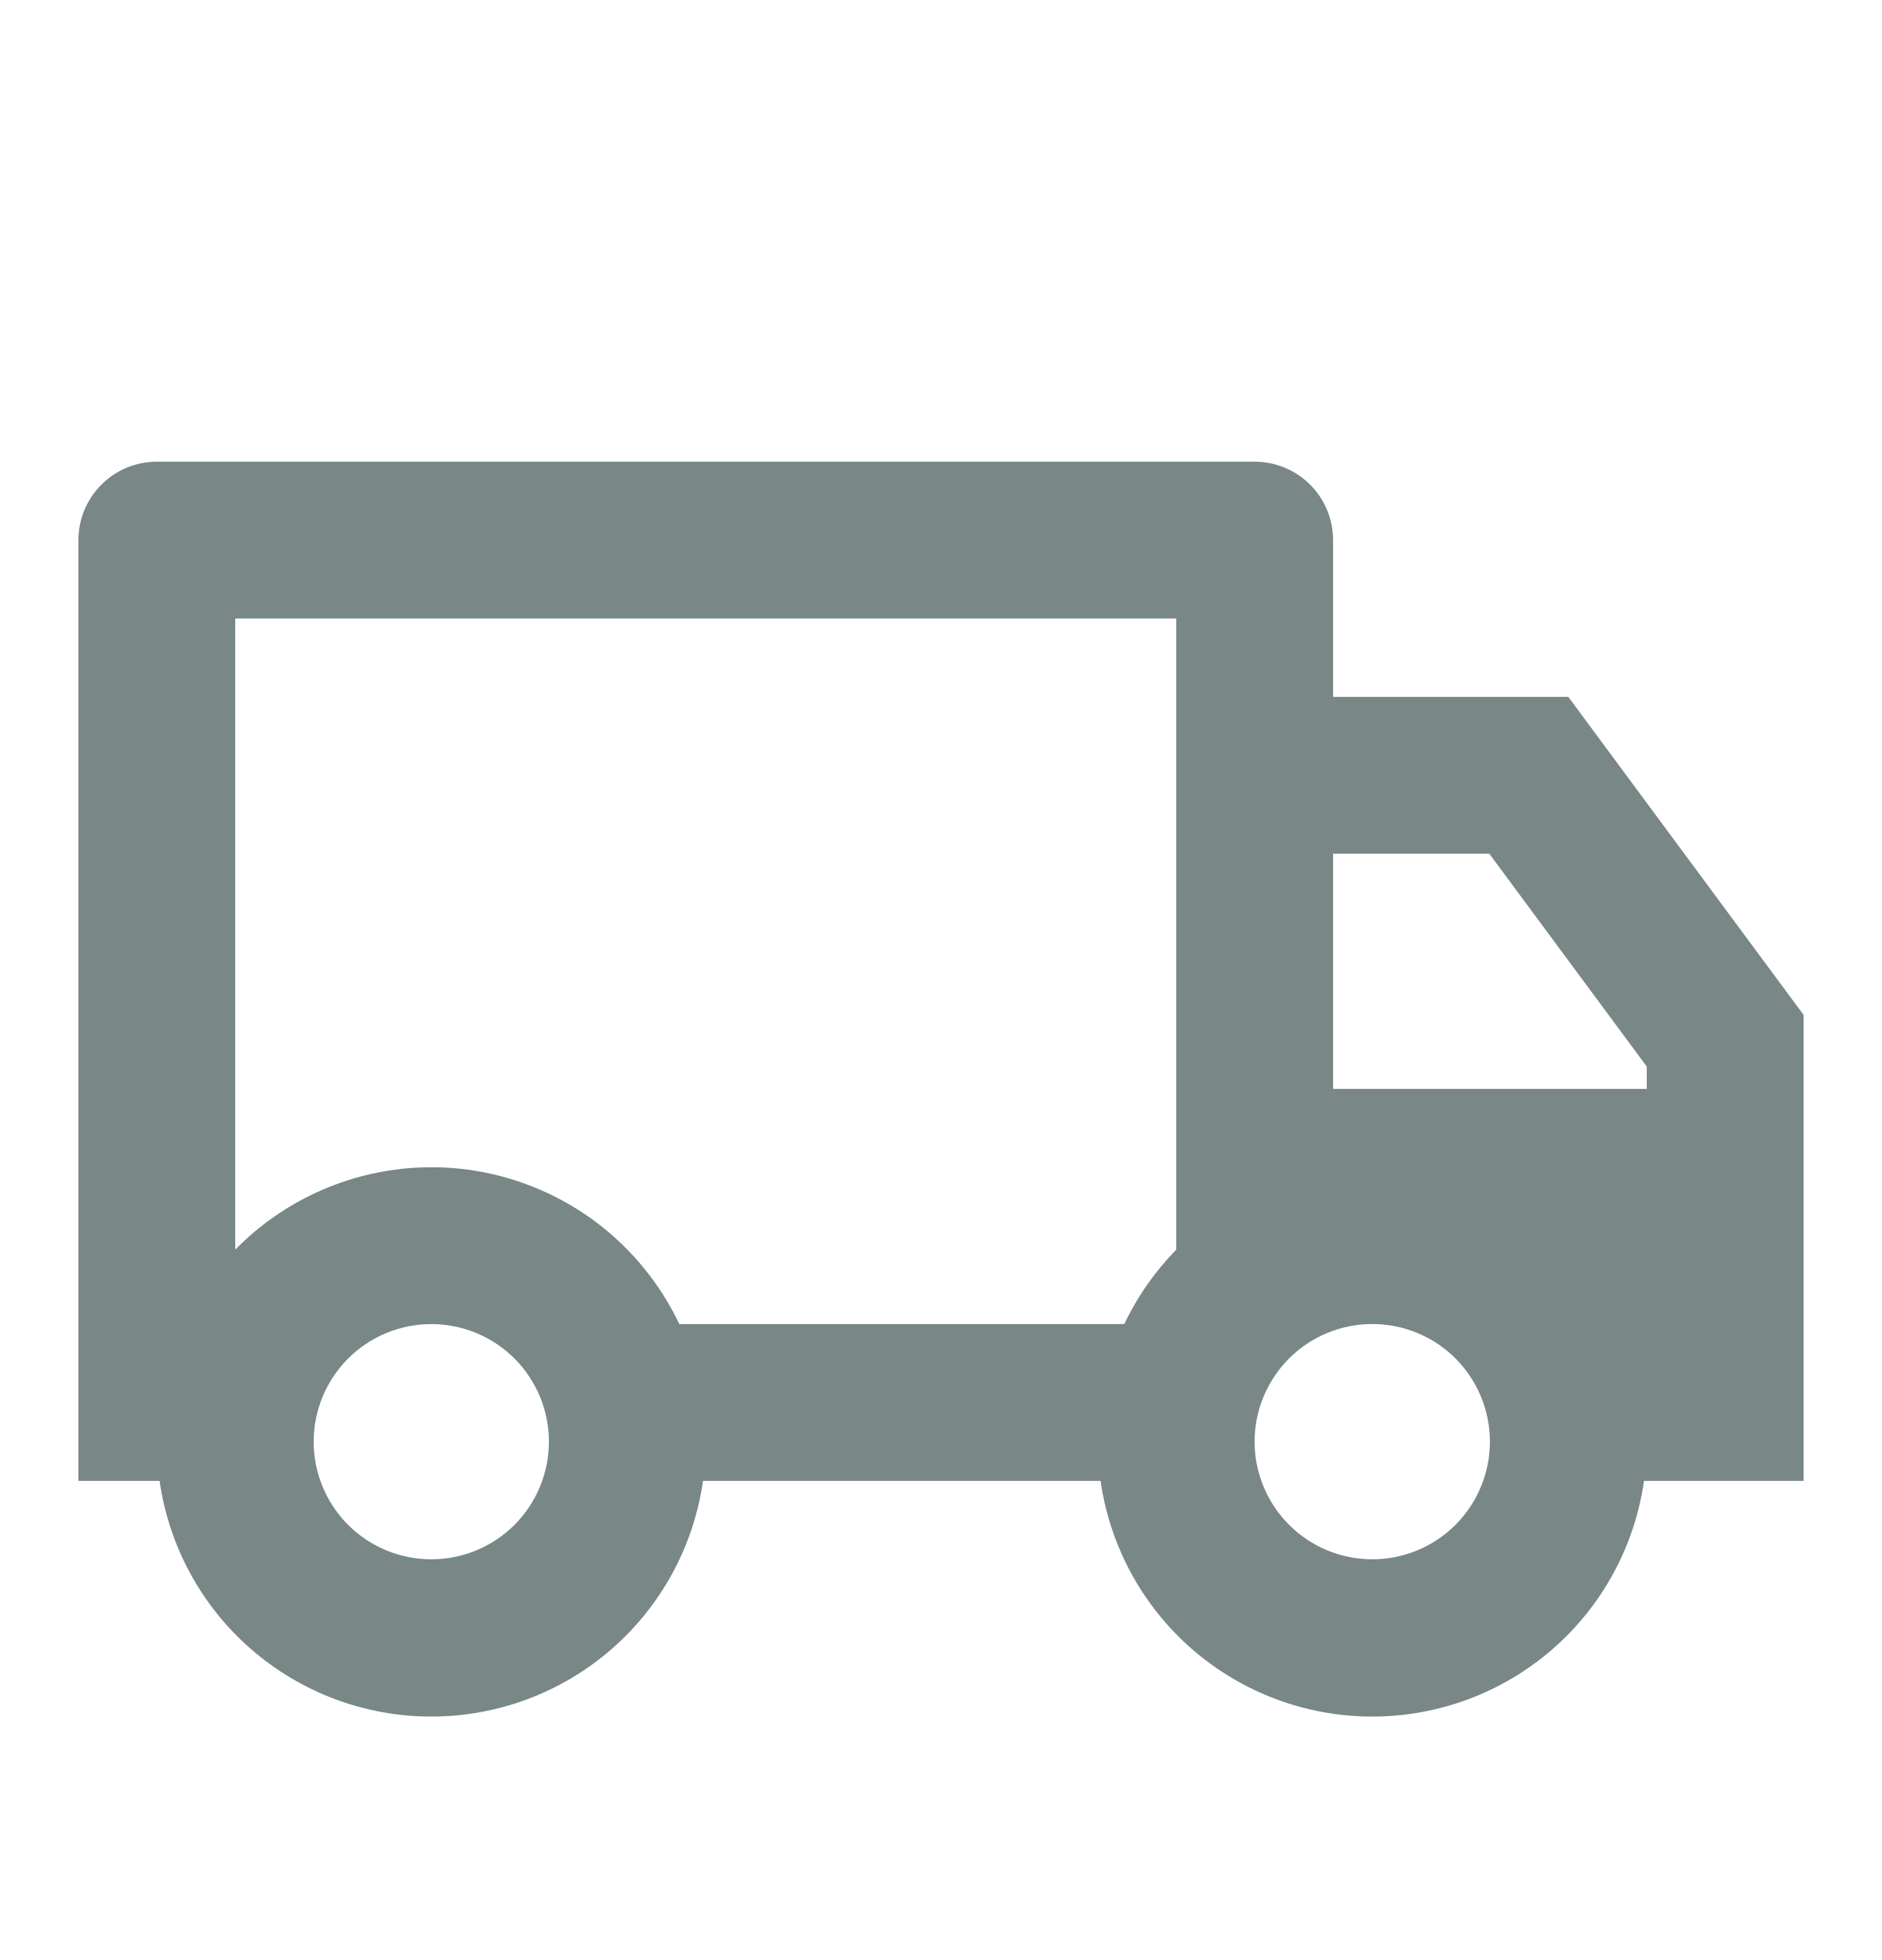
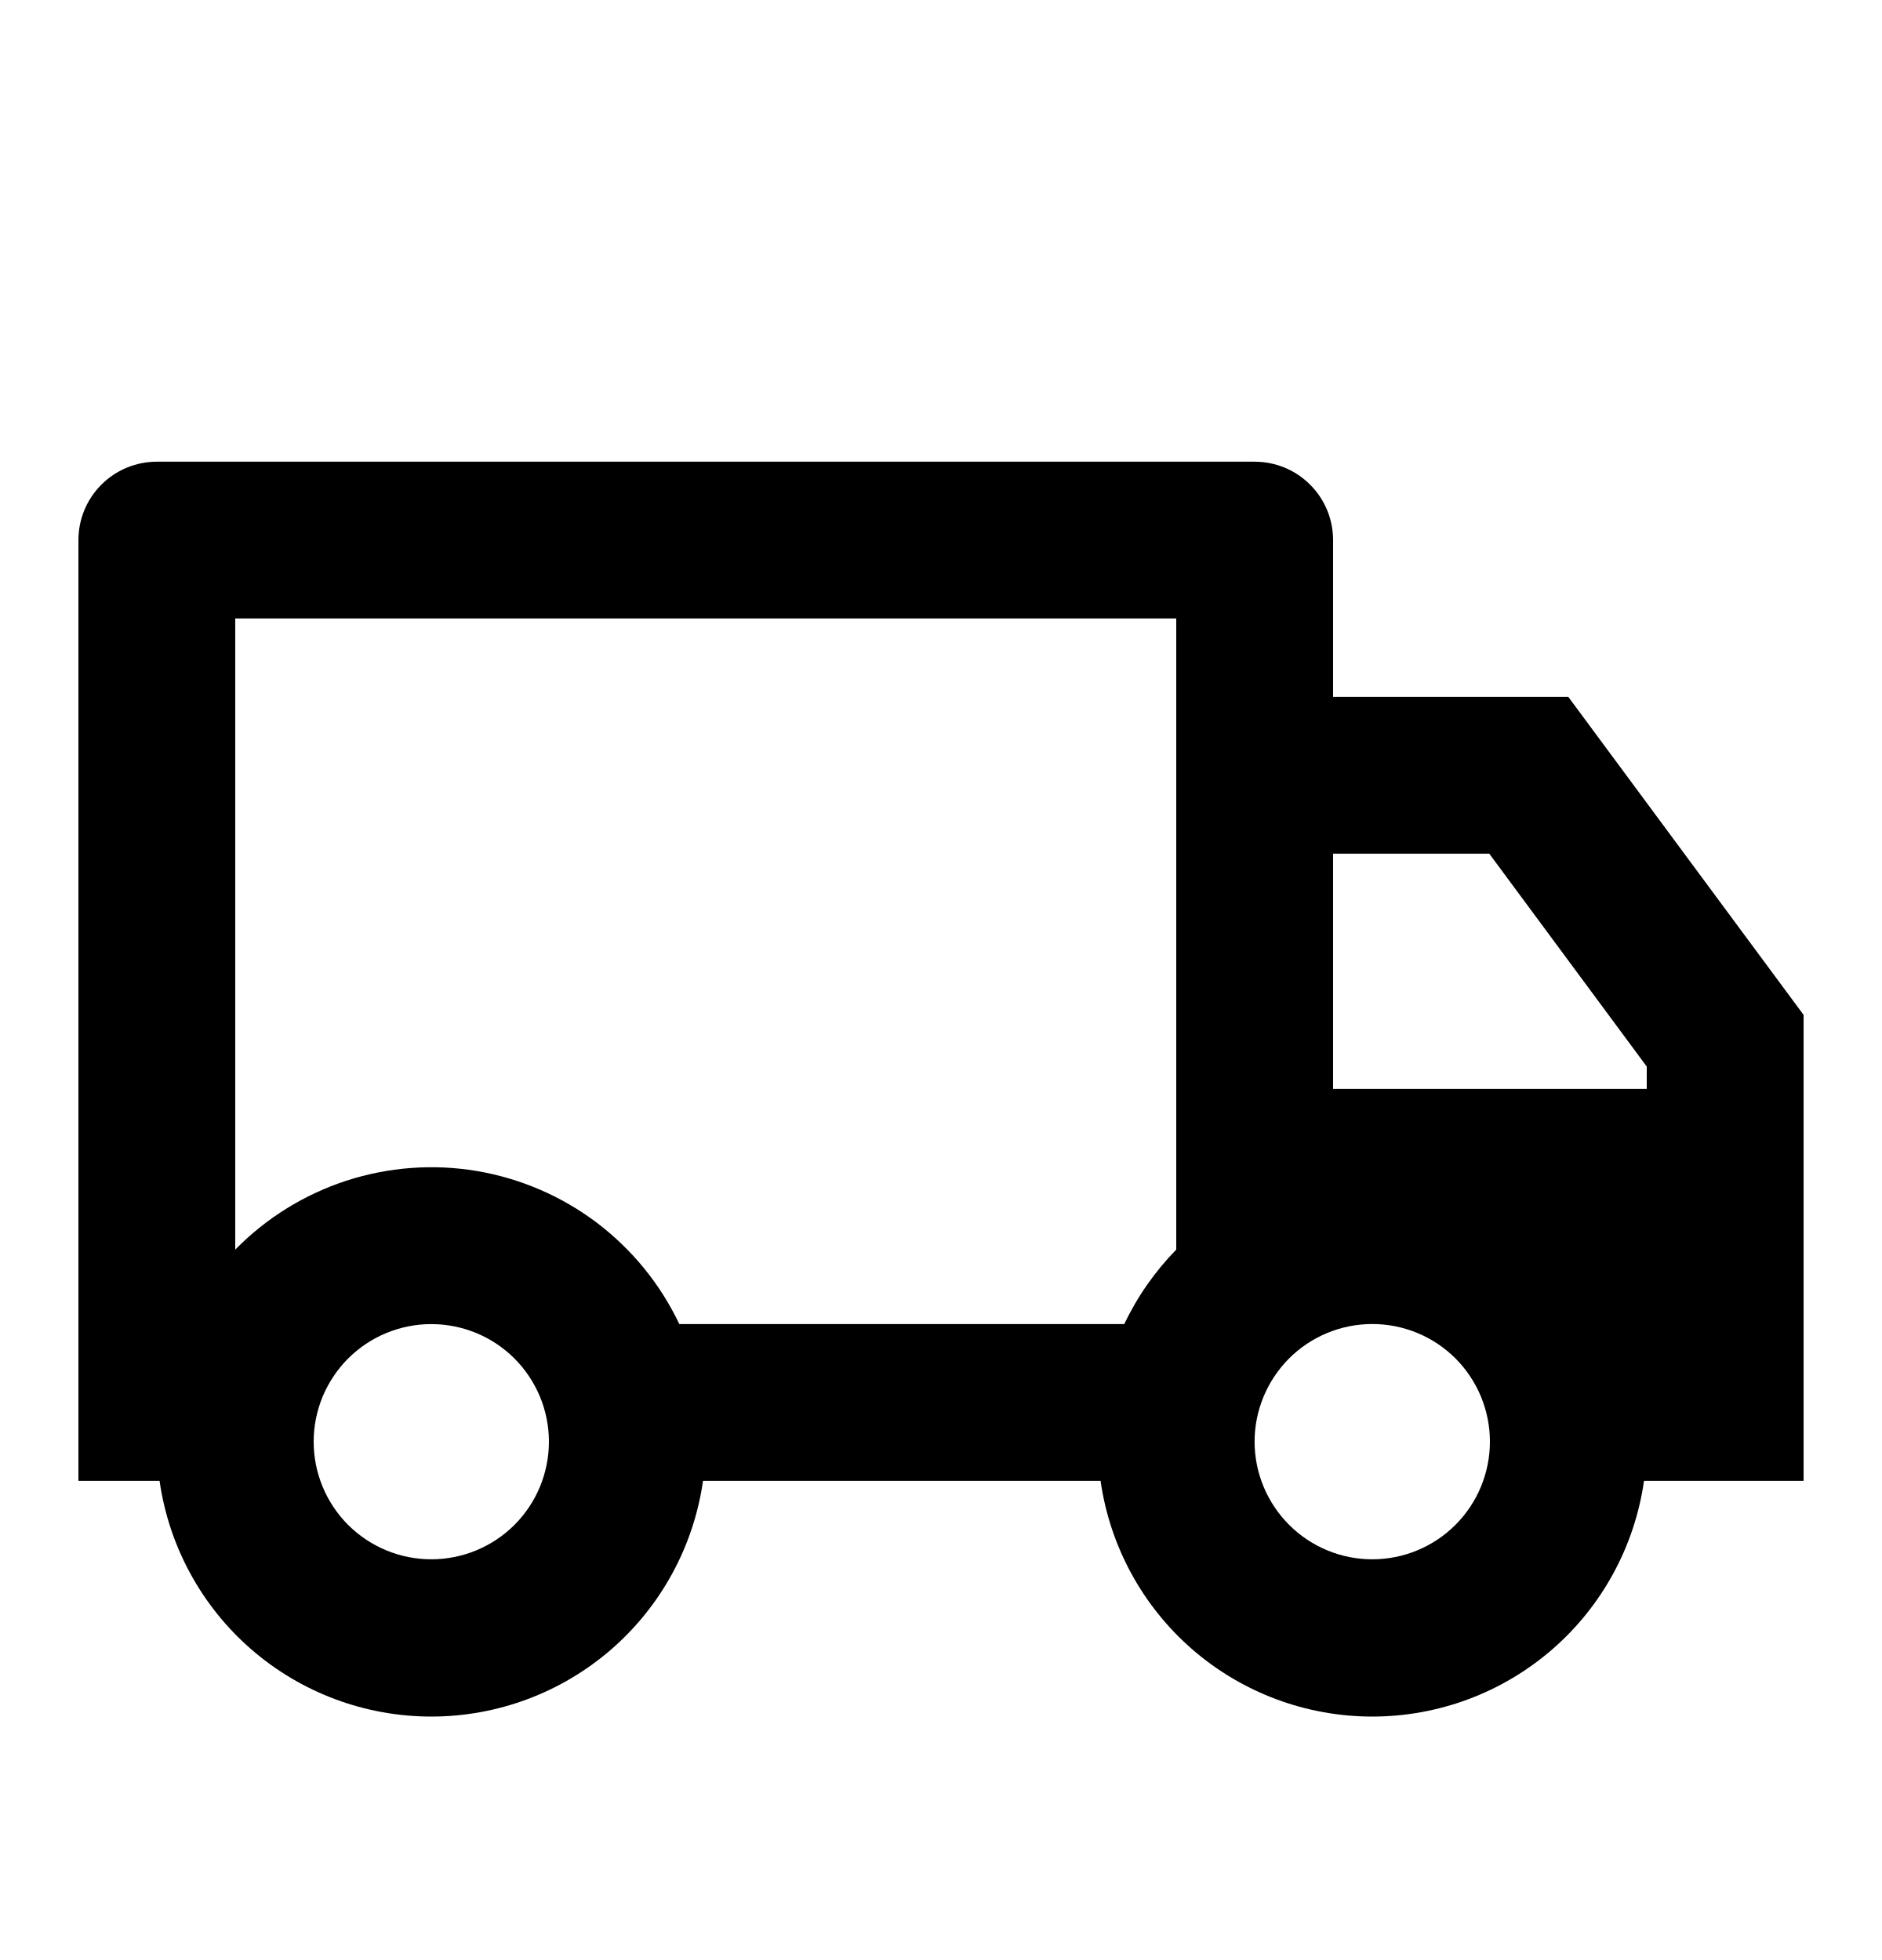
<svg xmlns="http://www.w3.org/2000/svg" width="24" height="25" viewBox="0 0 24 25" fill="none">
-   <path d="M8.965 18.889C8.846 19.723 8.43 20.487 7.794 21.039C7.157 21.591 6.343 21.895 5.5 21.895C4.657 21.895 3.843 21.591 3.206 21.039C2.57 20.487 2.154 19.723 2.035 18.889H1V6.889C1 6.624 1.105 6.369 1.293 6.182C1.48 5.994 1.735 5.889 2 5.889H16C16.265 5.889 16.52 5.994 16.707 6.182C16.895 6.369 17 6.624 17 6.889V8.889H20L23 12.945V18.889H20.965C20.846 19.723 20.43 20.487 19.794 21.039C19.157 21.591 18.343 21.895 17.5 21.895C16.657 21.895 15.843 21.591 15.206 21.039C14.57 20.487 14.154 19.723 14.035 18.889H8.965ZM15 7.889H3V15.939C3.395 15.536 3.881 15.235 4.417 15.06C4.953 14.886 5.523 14.843 6.079 14.936C6.635 15.03 7.161 15.256 7.611 15.596C8.06 15.936 8.421 16.379 8.663 16.889H14.337C14.505 16.536 14.73 16.215 15 15.939V7.889ZM17 13.889H21V13.604L18.992 10.889H17V13.889ZM17.5 19.889C17.898 19.889 18.28 19.731 18.561 19.449C18.842 19.168 19 18.786 19 18.388C19 17.991 18.842 17.609 18.561 17.327C18.28 17.046 17.898 16.888 17.5 16.888C17.102 16.888 16.72 17.046 16.439 17.327C16.158 17.609 15.999 17.991 15.999 18.388C15.999 18.786 16.158 19.168 16.439 19.449C16.72 19.731 17.102 19.889 17.5 19.889ZM7 18.389C7 18.192 6.961 17.997 6.886 17.815C6.81 17.633 6.7 17.468 6.561 17.328C6.421 17.189 6.256 17.078 6.074 17.003C5.892 16.928 5.697 16.889 5.5 16.889C5.303 16.889 5.108 16.928 4.926 17.003C4.744 17.078 4.579 17.189 4.439 17.328C4.3 17.468 4.19 17.633 4.114 17.815C4.039 17.997 4 18.192 4 18.389C4 18.787 4.158 19.168 4.439 19.45C4.721 19.731 5.102 19.889 5.5 19.889C5.898 19.889 6.279 19.731 6.561 19.45C6.842 19.168 7 18.787 7 18.389Z" fill="#798787" />
+   <path d="M8.965 18.889C8.846 19.723 8.43 20.487 7.794 21.039C7.157 21.591 6.343 21.895 5.5 21.895C4.657 21.895 3.843 21.591 3.206 21.039C2.57 20.487 2.154 19.723 2.035 18.889H1V6.889C1 6.624 1.105 6.369 1.293 6.182C1.48 5.994 1.735 5.889 2 5.889H16C16.265 5.889 16.52 5.994 16.707 6.182C16.895 6.369 17 6.624 17 6.889V8.889H20L23 12.945V18.889H20.965C20.846 19.723 20.43 20.487 19.794 21.039C19.157 21.591 18.343 21.895 17.5 21.895C16.657 21.895 15.843 21.591 15.206 21.039C14.57 20.487 14.154 19.723 14.035 18.889H8.965ZM15 7.889H3V15.939C3.395 15.536 3.881 15.235 4.417 15.06C4.953 14.886 5.523 14.843 6.079 14.936C6.635 15.03 7.161 15.256 7.611 15.596C8.06 15.936 8.421 16.379 8.663 16.889H14.337C14.505 16.536 14.73 16.215 15 15.939V7.889ZM17 13.889H21V13.604L18.992 10.889H17V13.889ZM17.5 19.889C17.898 19.889 18.28 19.731 18.561 19.449C18.842 19.168 19 18.786 19 18.388C19 17.991 18.842 17.609 18.561 17.327C18.28 17.046 17.898 16.888 17.5 16.888C17.102 16.888 16.72 17.046 16.439 17.327C16.158 17.609 15.999 17.991 15.999 18.388C15.999 18.786 16.158 19.168 16.439 19.449C16.72 19.731 17.102 19.889 17.5 19.889ZM7 18.389C7 18.192 6.961 17.997 6.886 17.815C6.81 17.633 6.7 17.468 6.561 17.328C6.421 17.189 6.256 17.078 6.074 17.003C5.892 16.928 5.697 16.889 5.5 16.889C5.303 16.889 5.108 16.928 4.926 17.003C4.744 17.078 4.579 17.189 4.439 17.328C4.3 17.468 4.19 17.633 4.114 17.815C4.039 17.997 4 18.192 4 18.389C4 18.787 4.158 19.168 4.439 19.45C4.721 19.731 5.102 19.889 5.5 19.889C5.898 19.889 6.279 19.731 6.561 19.45C6.842 19.168 7 18.787 7 18.389Z" fill="currentColor" />
</svg>
